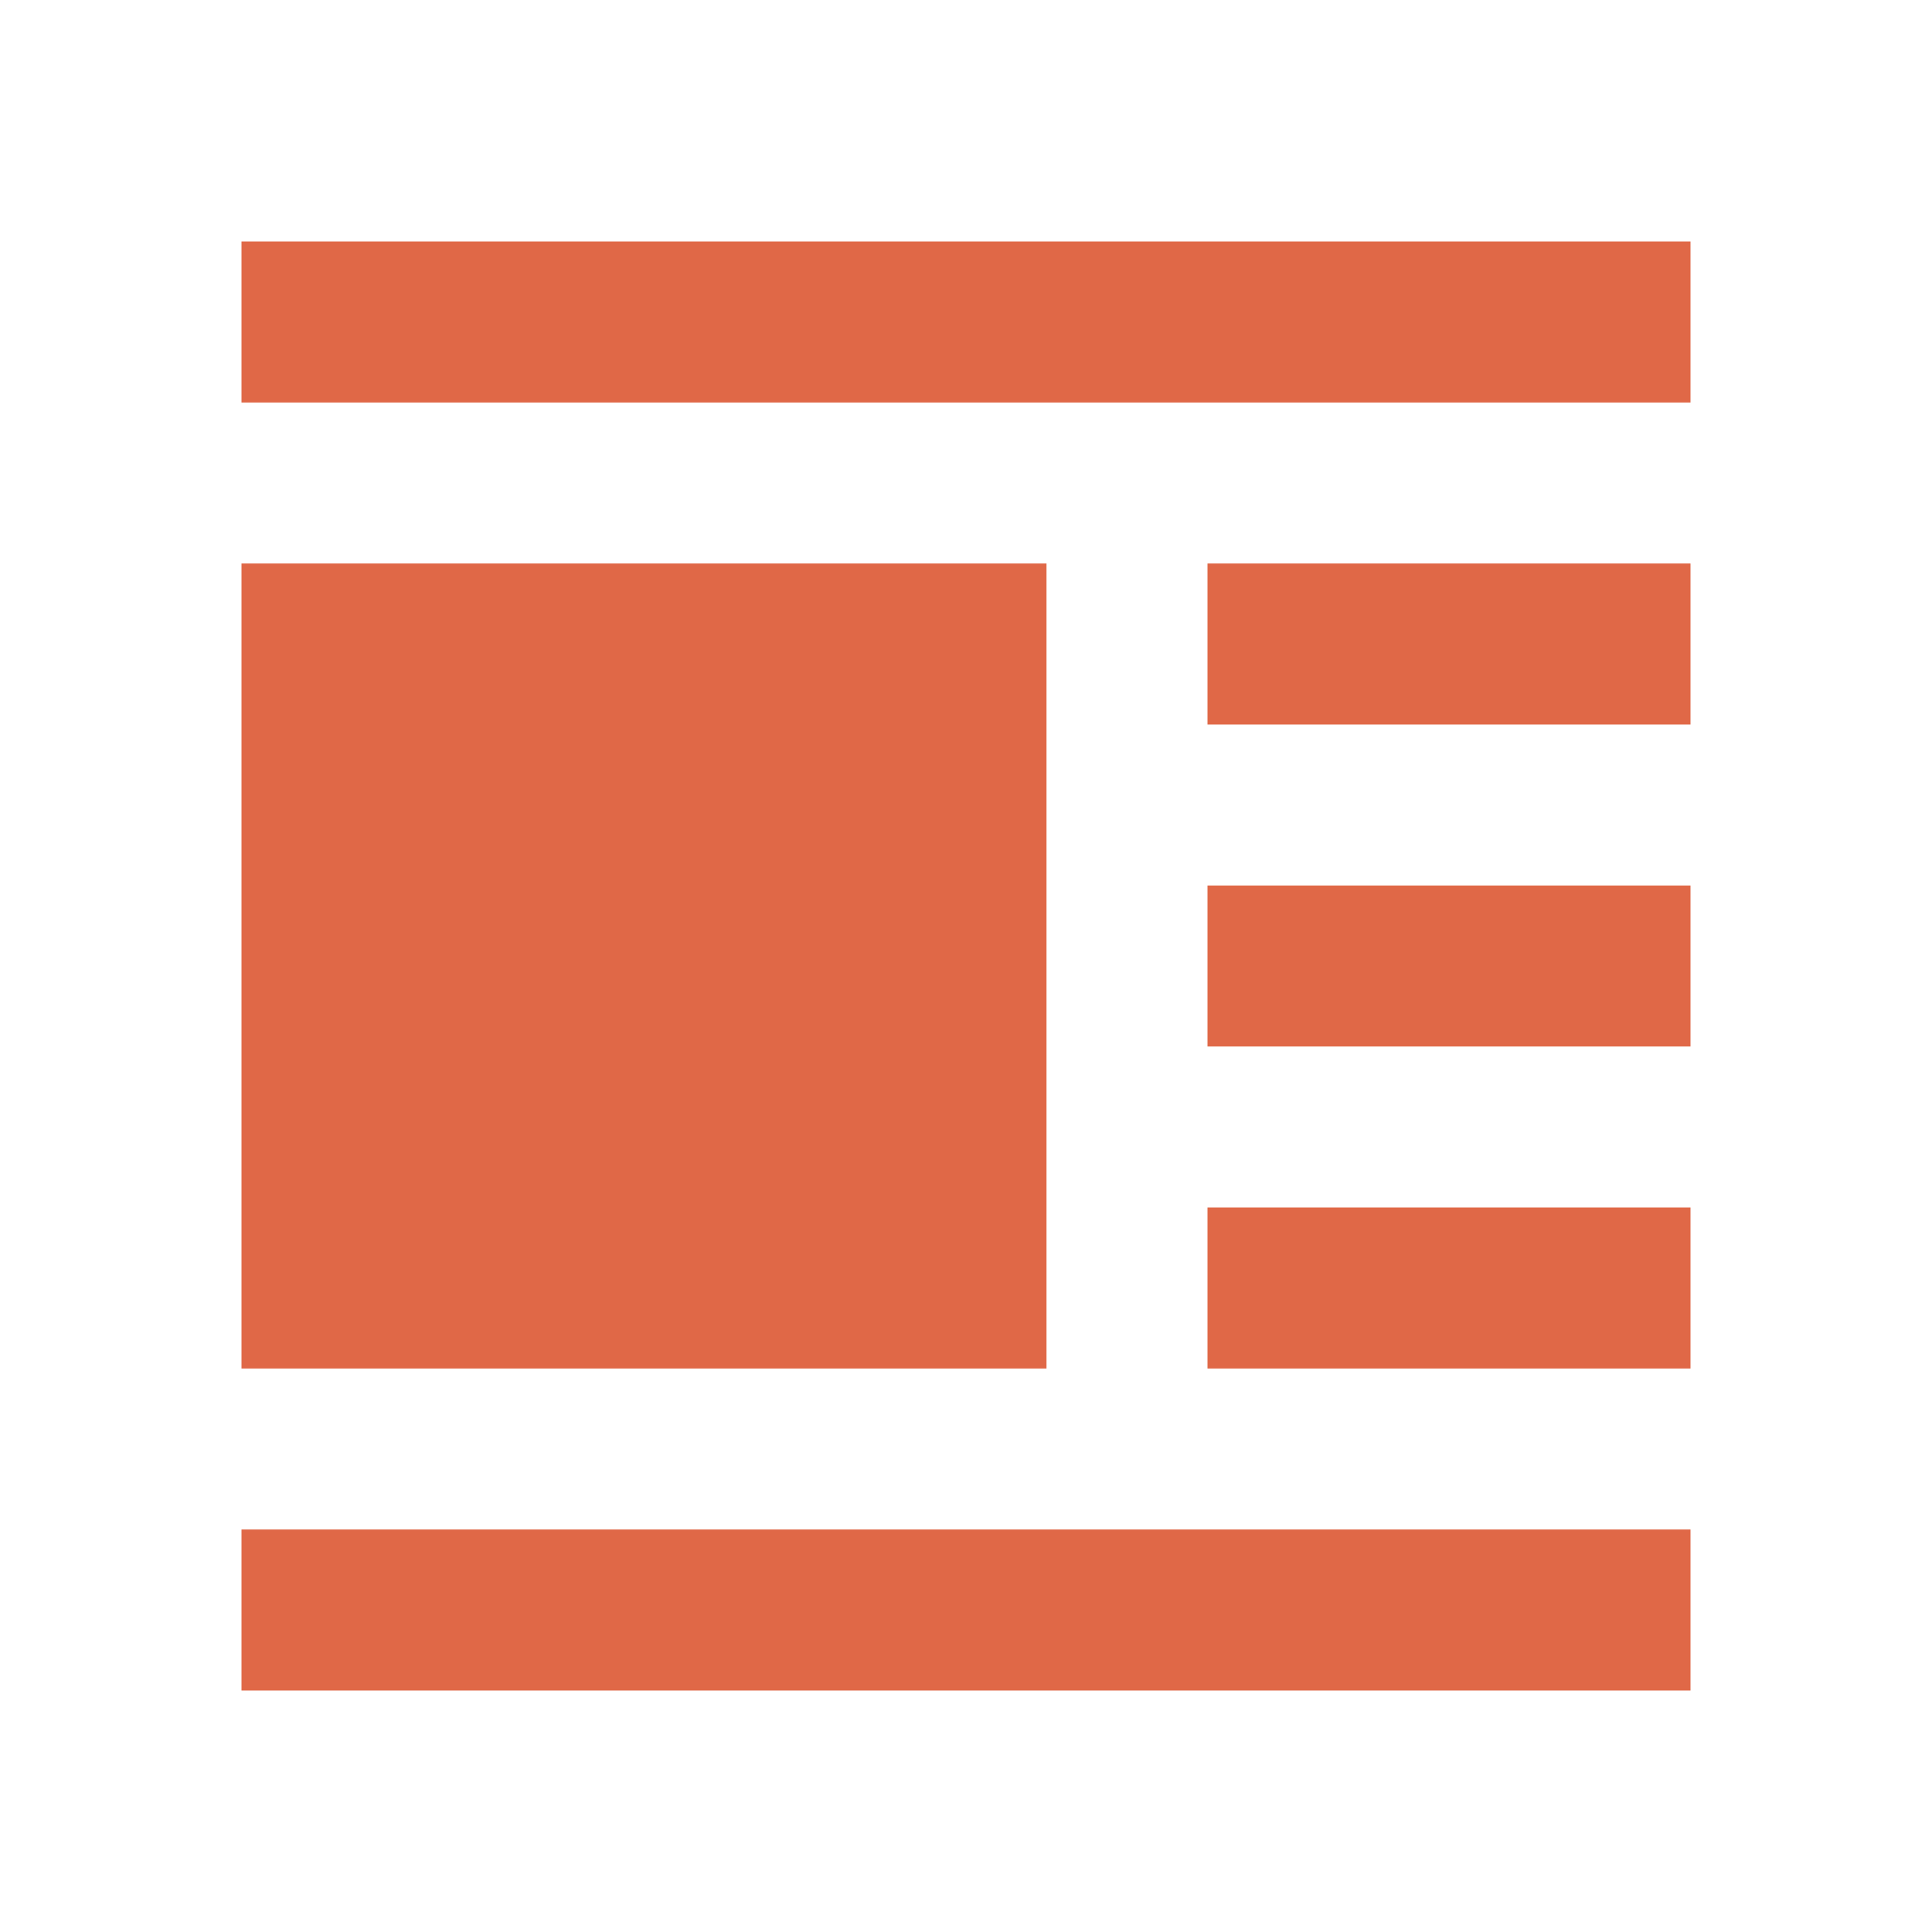
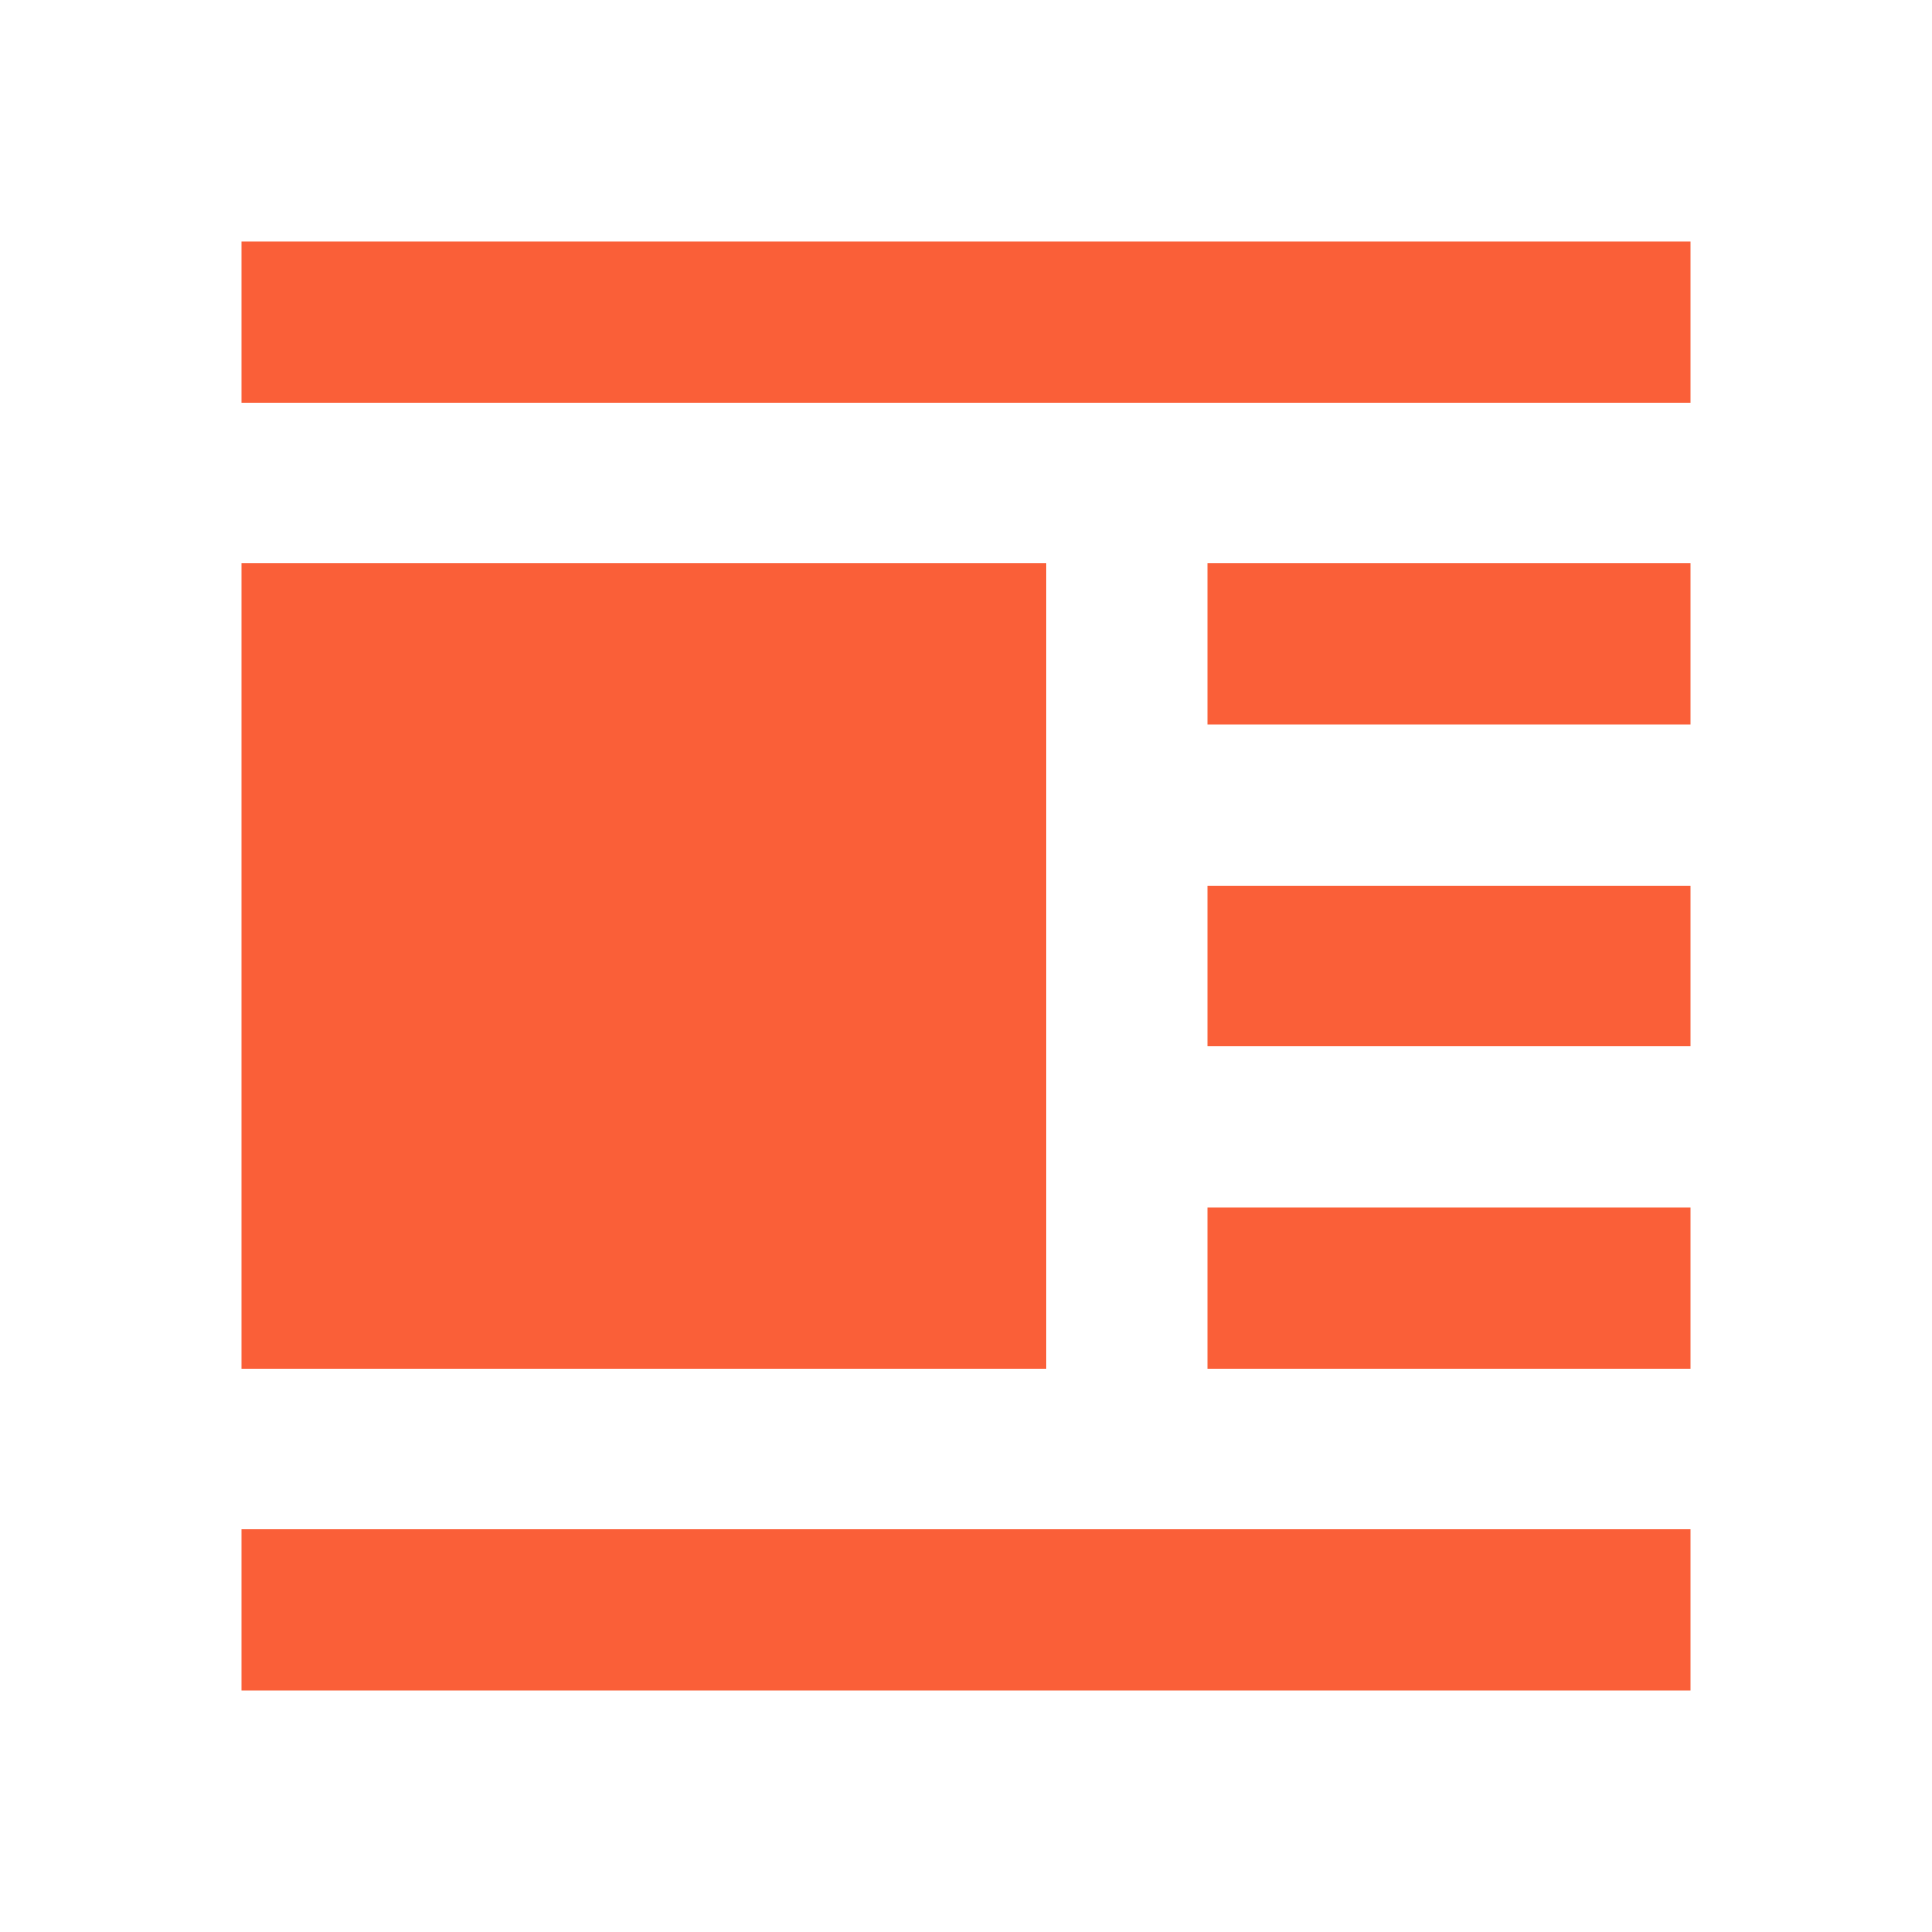
<svg xmlns="http://www.w3.org/2000/svg" viewBox="0 0 24 24" id="content-align-left-medium" aria-hidden="true" role="none" data-supported-dps="24x24" fill="currentColor">
-   <path fill="#e06847" d="M21 3v2H3V3zm-6 6h6V7h-6zm0 4h6v-2h-6zm0 4h6v-2h-6zM3 21h18v-2H3zM13 7H3v10h10z" />
+   <path fill="#fa5f38" d="M21 3v2H3V3zm-6 6h6V7h-6zm0 4h6v-2h-6zm0 4h6v-2h-6zM3 21h18v-2H3zM13 7H3v10h10z" />
</svg>
